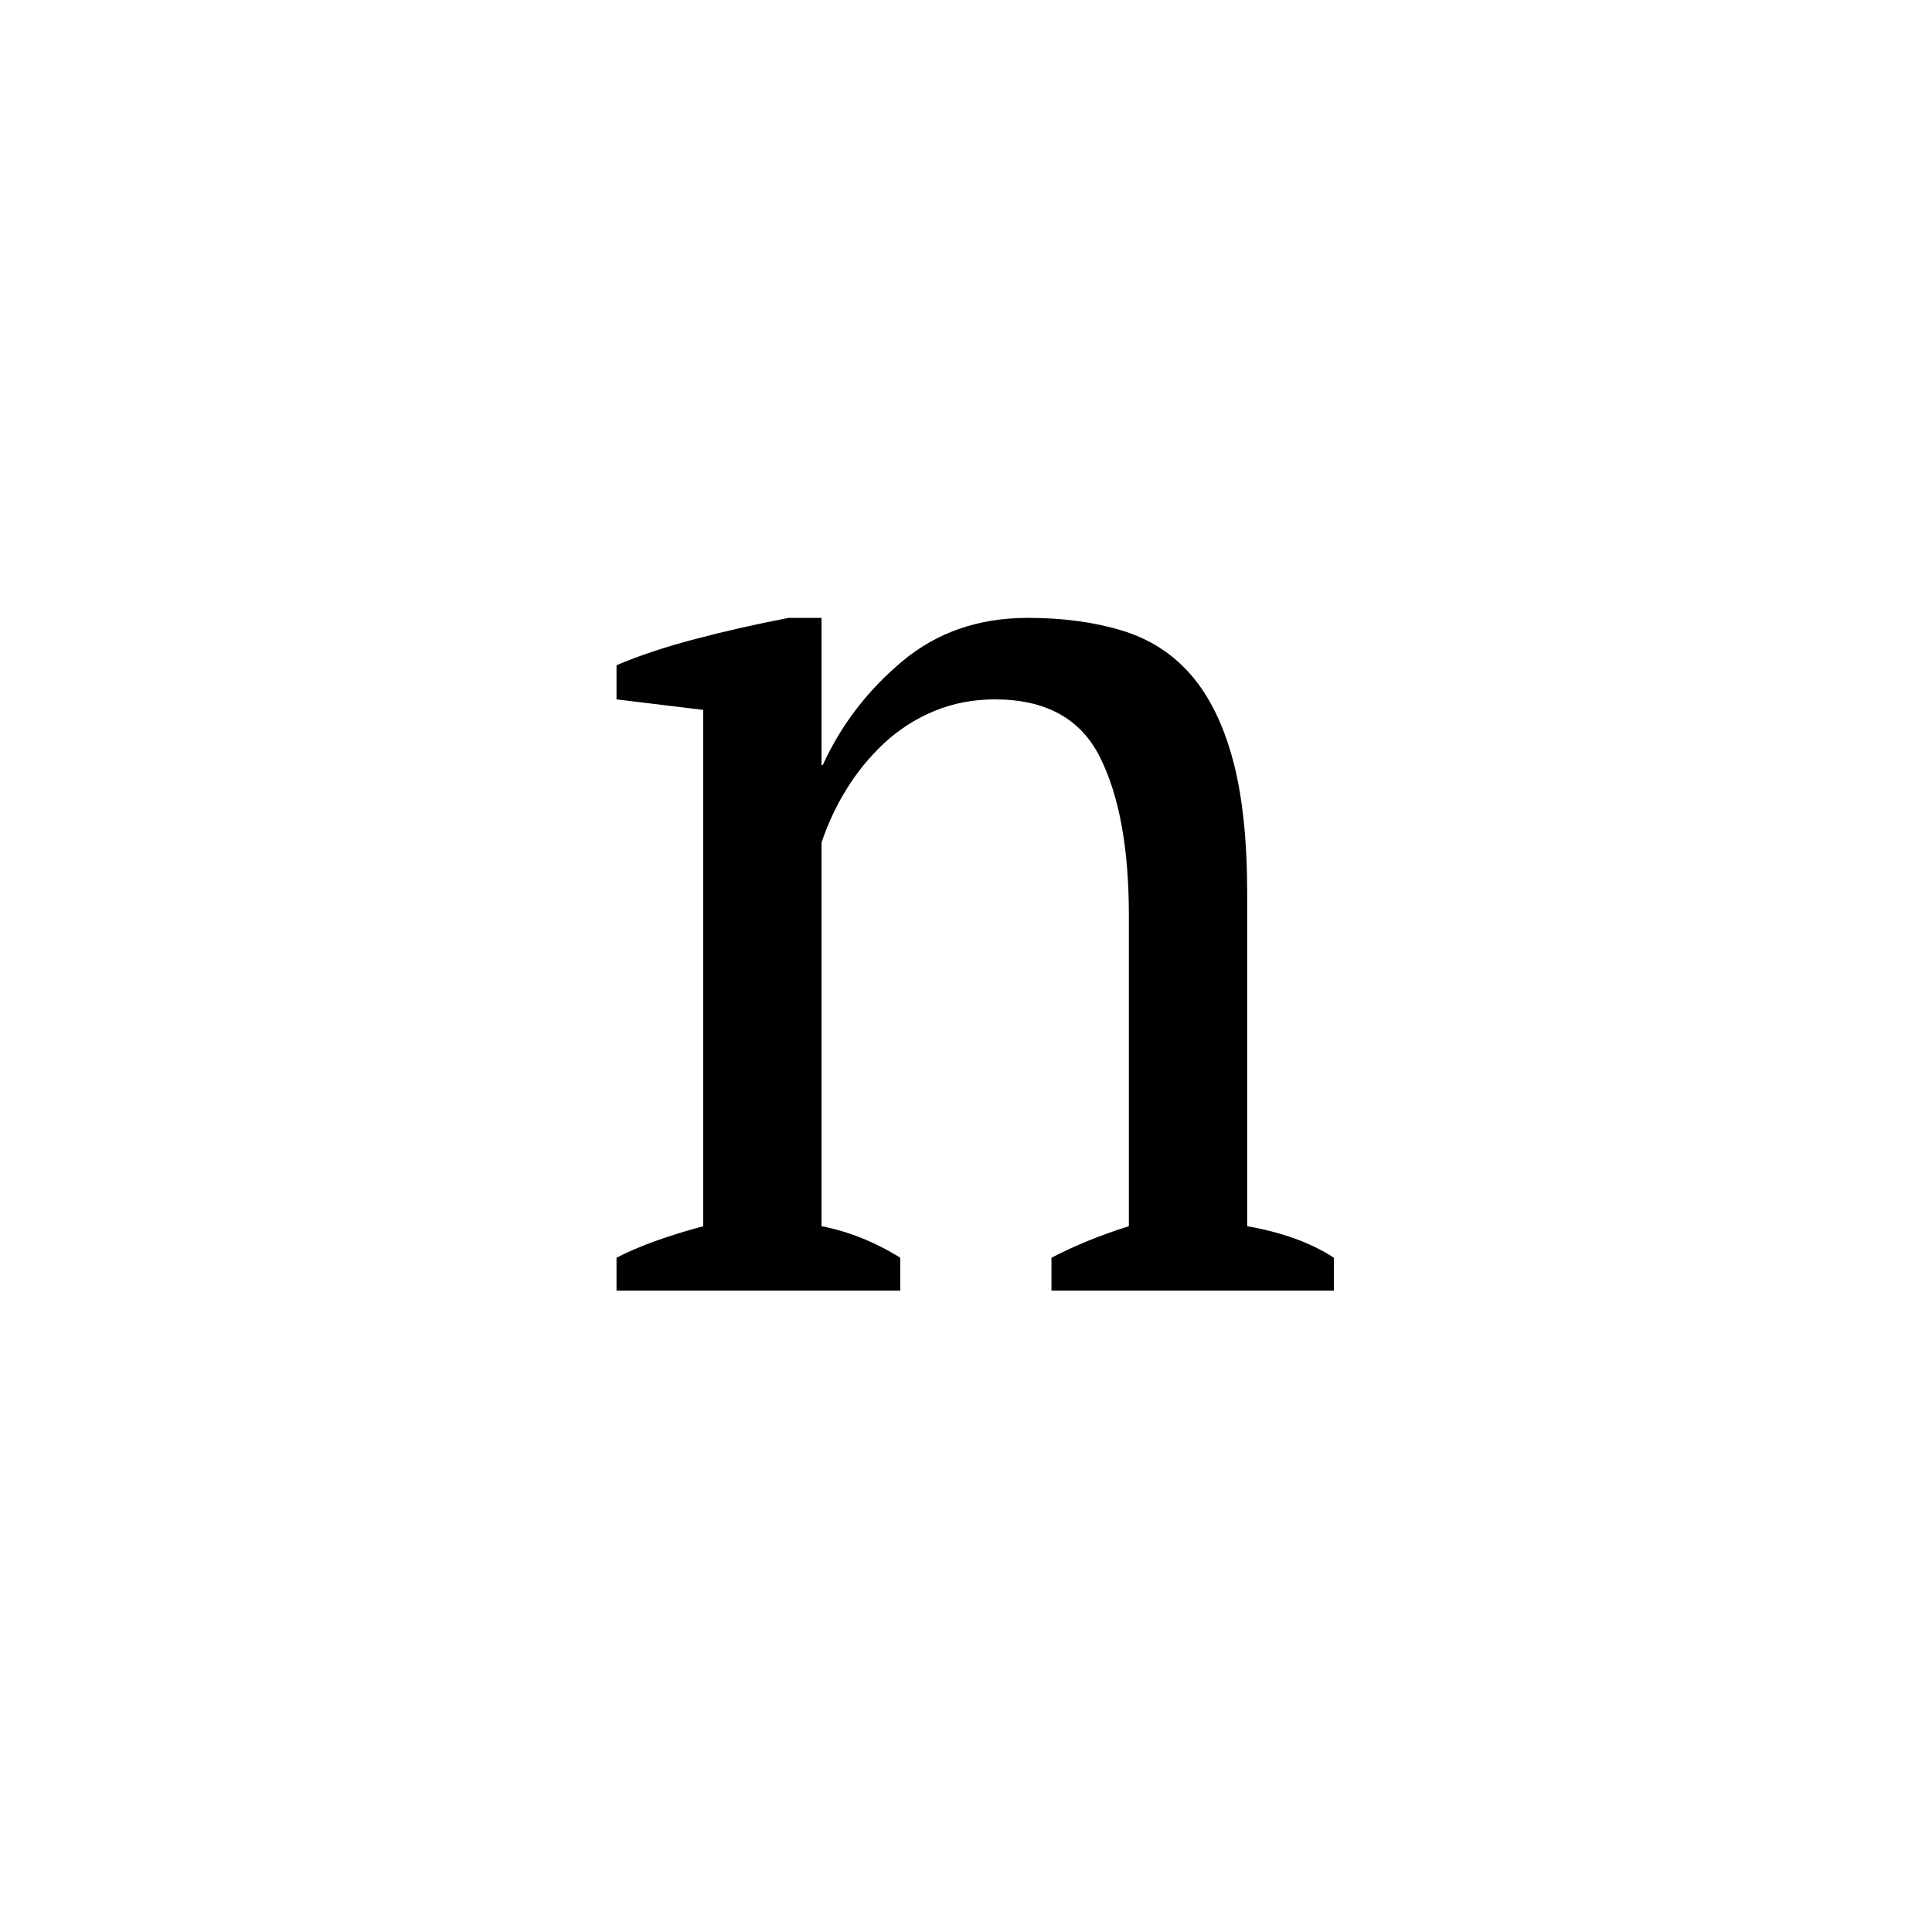
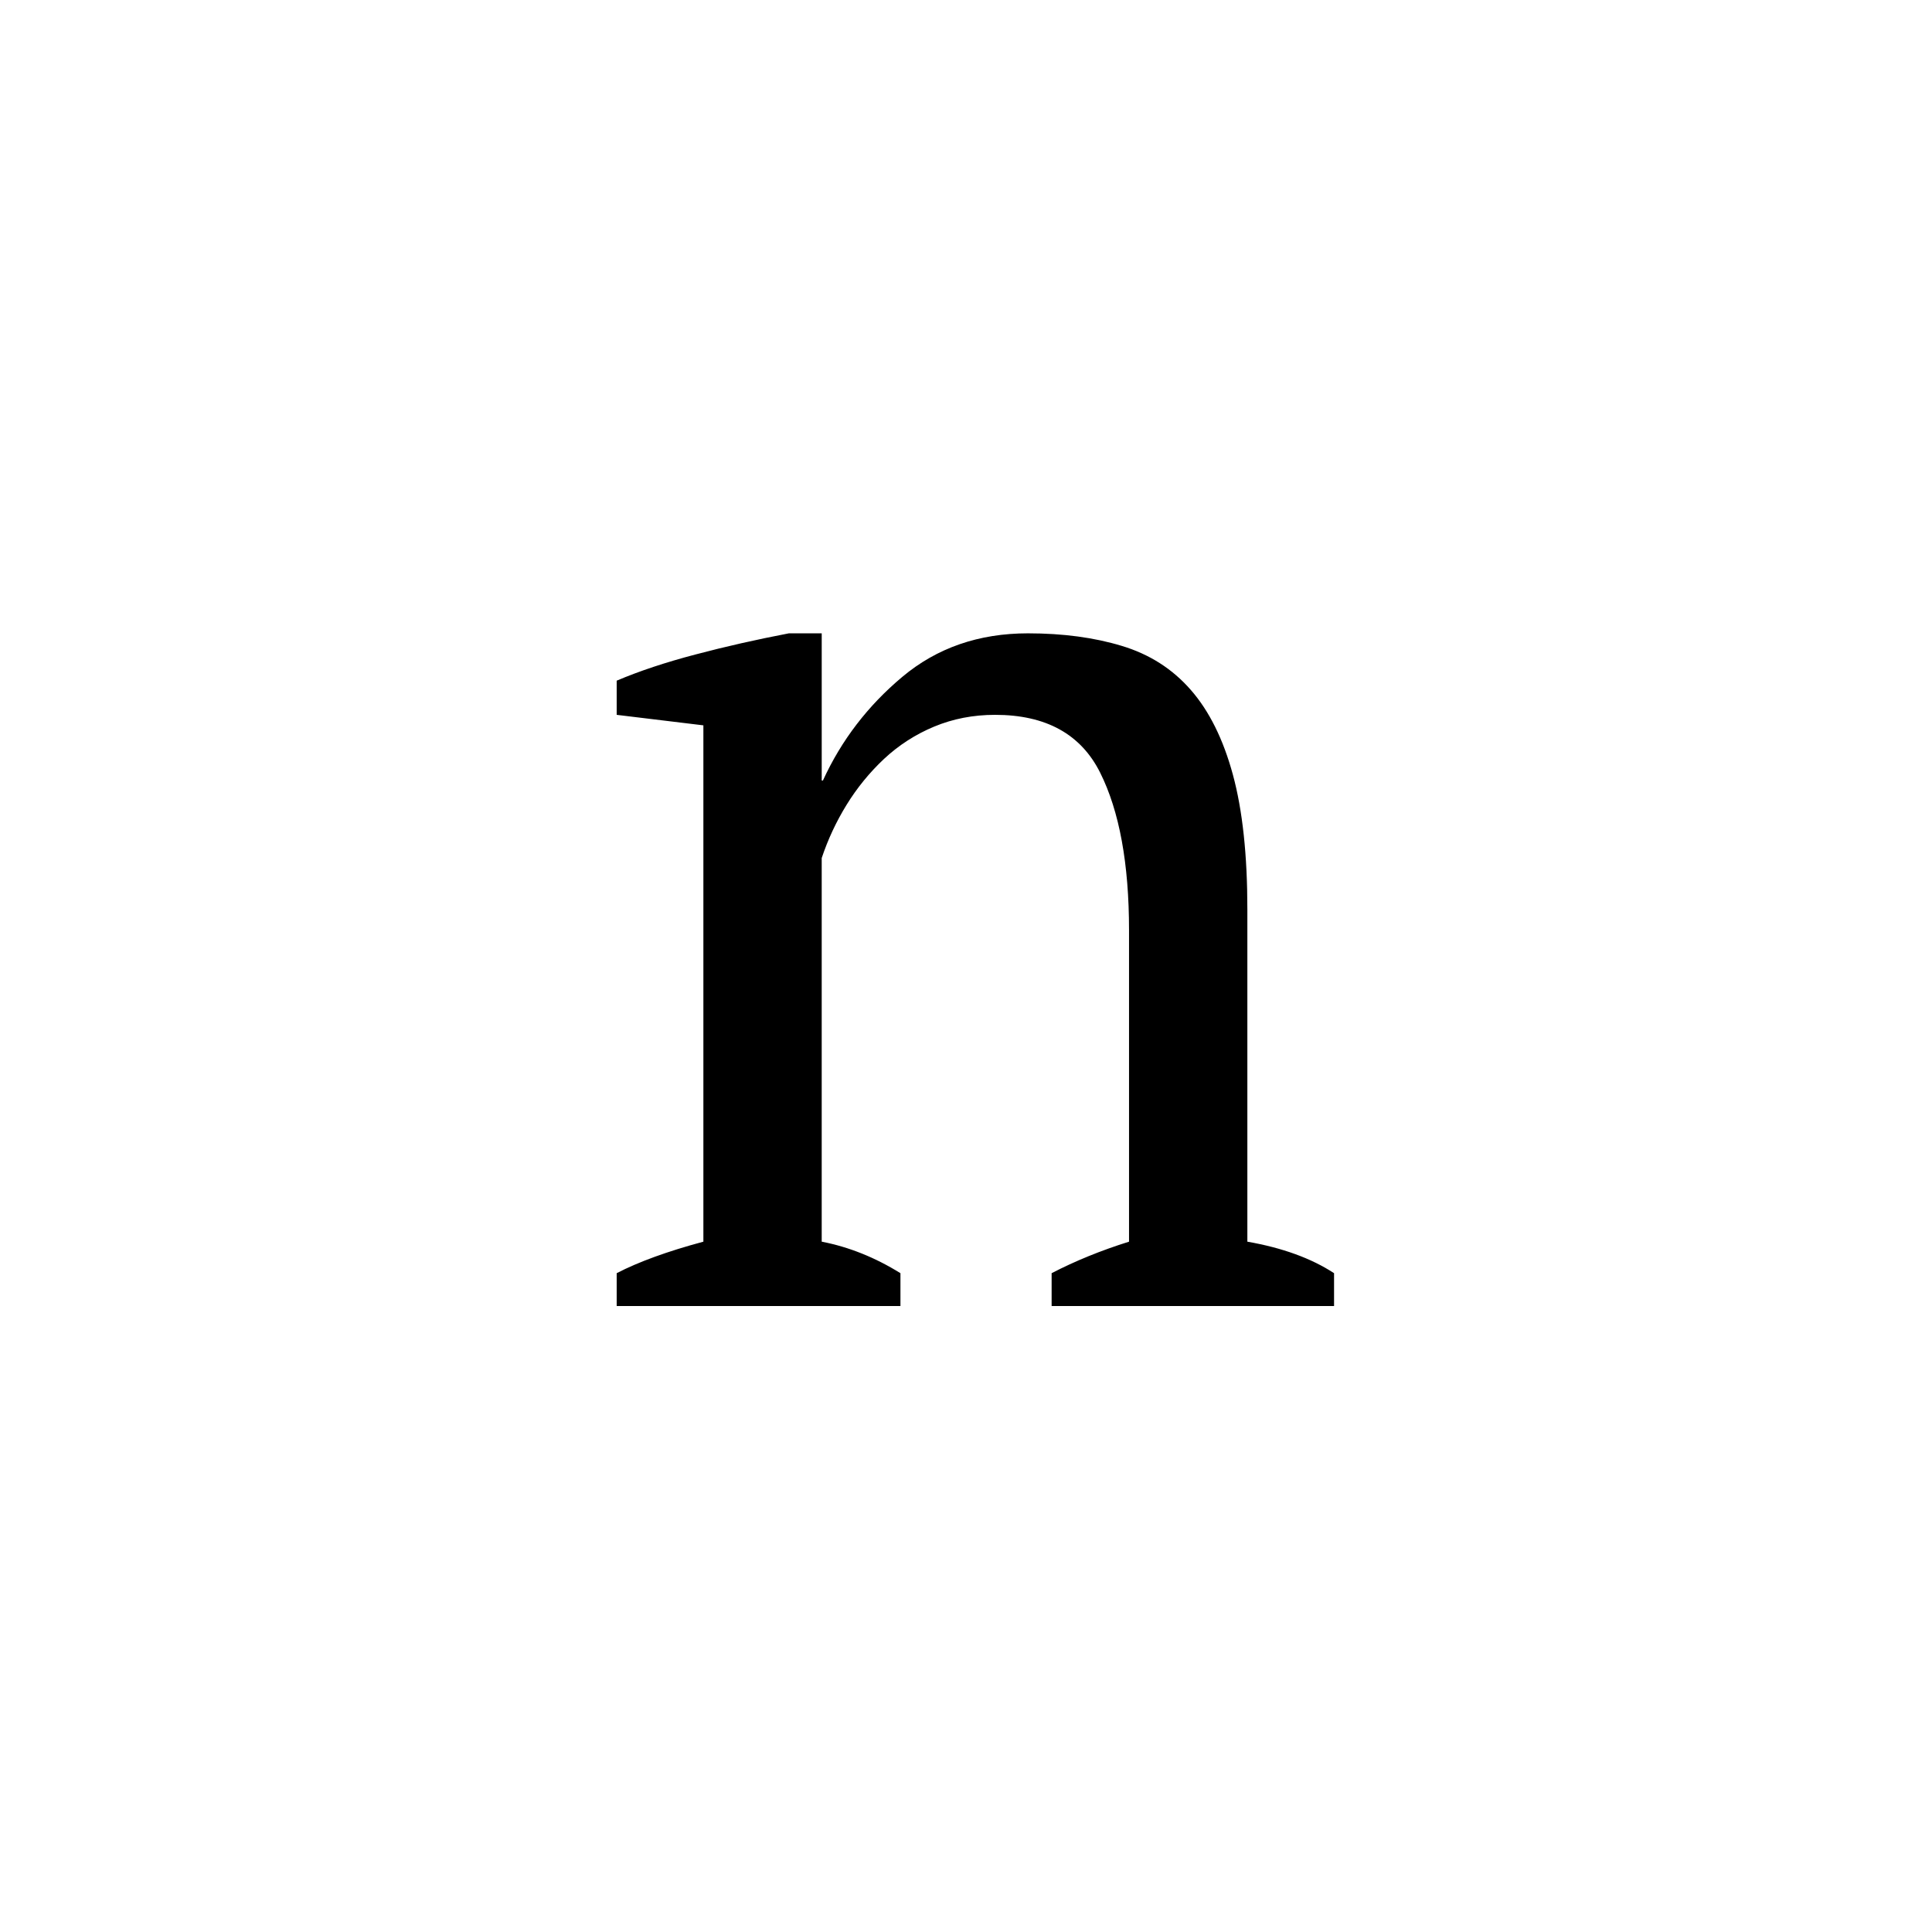
<svg xmlns="http://www.w3.org/2000/svg" xmlns:xlink="http://www.w3.org/1999/xlink" enable-background="new 0 0 250 250" height="250px" viewBox="0 0 250 250" width="250px" x="0px" xml:space="preserve" y="0px">
  <defs>
-     <symbol id="b00edee9a" overflow="visible">
+     <symbol id="b96b1ca2a" overflow="visible">
      <path d="M98.094 0H61.547v-4.25c3.05-1.582 6.39-2.941 10.016-4.078v-40.297c0-8.613-1.247-15.41-3.735-20.39-2.492-4.989-7.023-7.485-13.594-7.485-2.836 0-5.468.512-7.906 1.531a21.592 21.592 0 0 0-6.469 4.172 28.936 28.936 0 0 0-4.843 5.938 33.014 33.014 0 0 0-3.22 6.89v49.64c3.509.68 6.907 2.04 10.188 4.079V0H5.266v-4.25c2.832-1.469 6.57-2.828 11.218-4.078v-66.813L5.266-76.5v-4.422c2.945-1.25 6.347-2.379 10.203-3.39 3.851-1.02 7.879-1.93 12.078-2.735h4.25V-68h.156c2.383-5.207 5.813-9.68 10.281-13.422 4.477-3.75 9.895-5.625 16.25-5.625 4.532 0 8.578.543 12.141 1.625 3.57 1.074 6.547 2.969 8.922 5.688C81.93-77.016 83.75-73.36 85-68.766c1.25 4.594 1.875 10.403 1.875 17.422v43.016c4.531.793 8.27 2.152 11.219 4.078zm0 0" />
    </symbol>
  </defs>
-   <use x="74.51" xlink:href="#b00edee9a" y="167" />
+   <use x="74.533" xlink:href="#b96b1ca2a" y="169" />
</svg>
